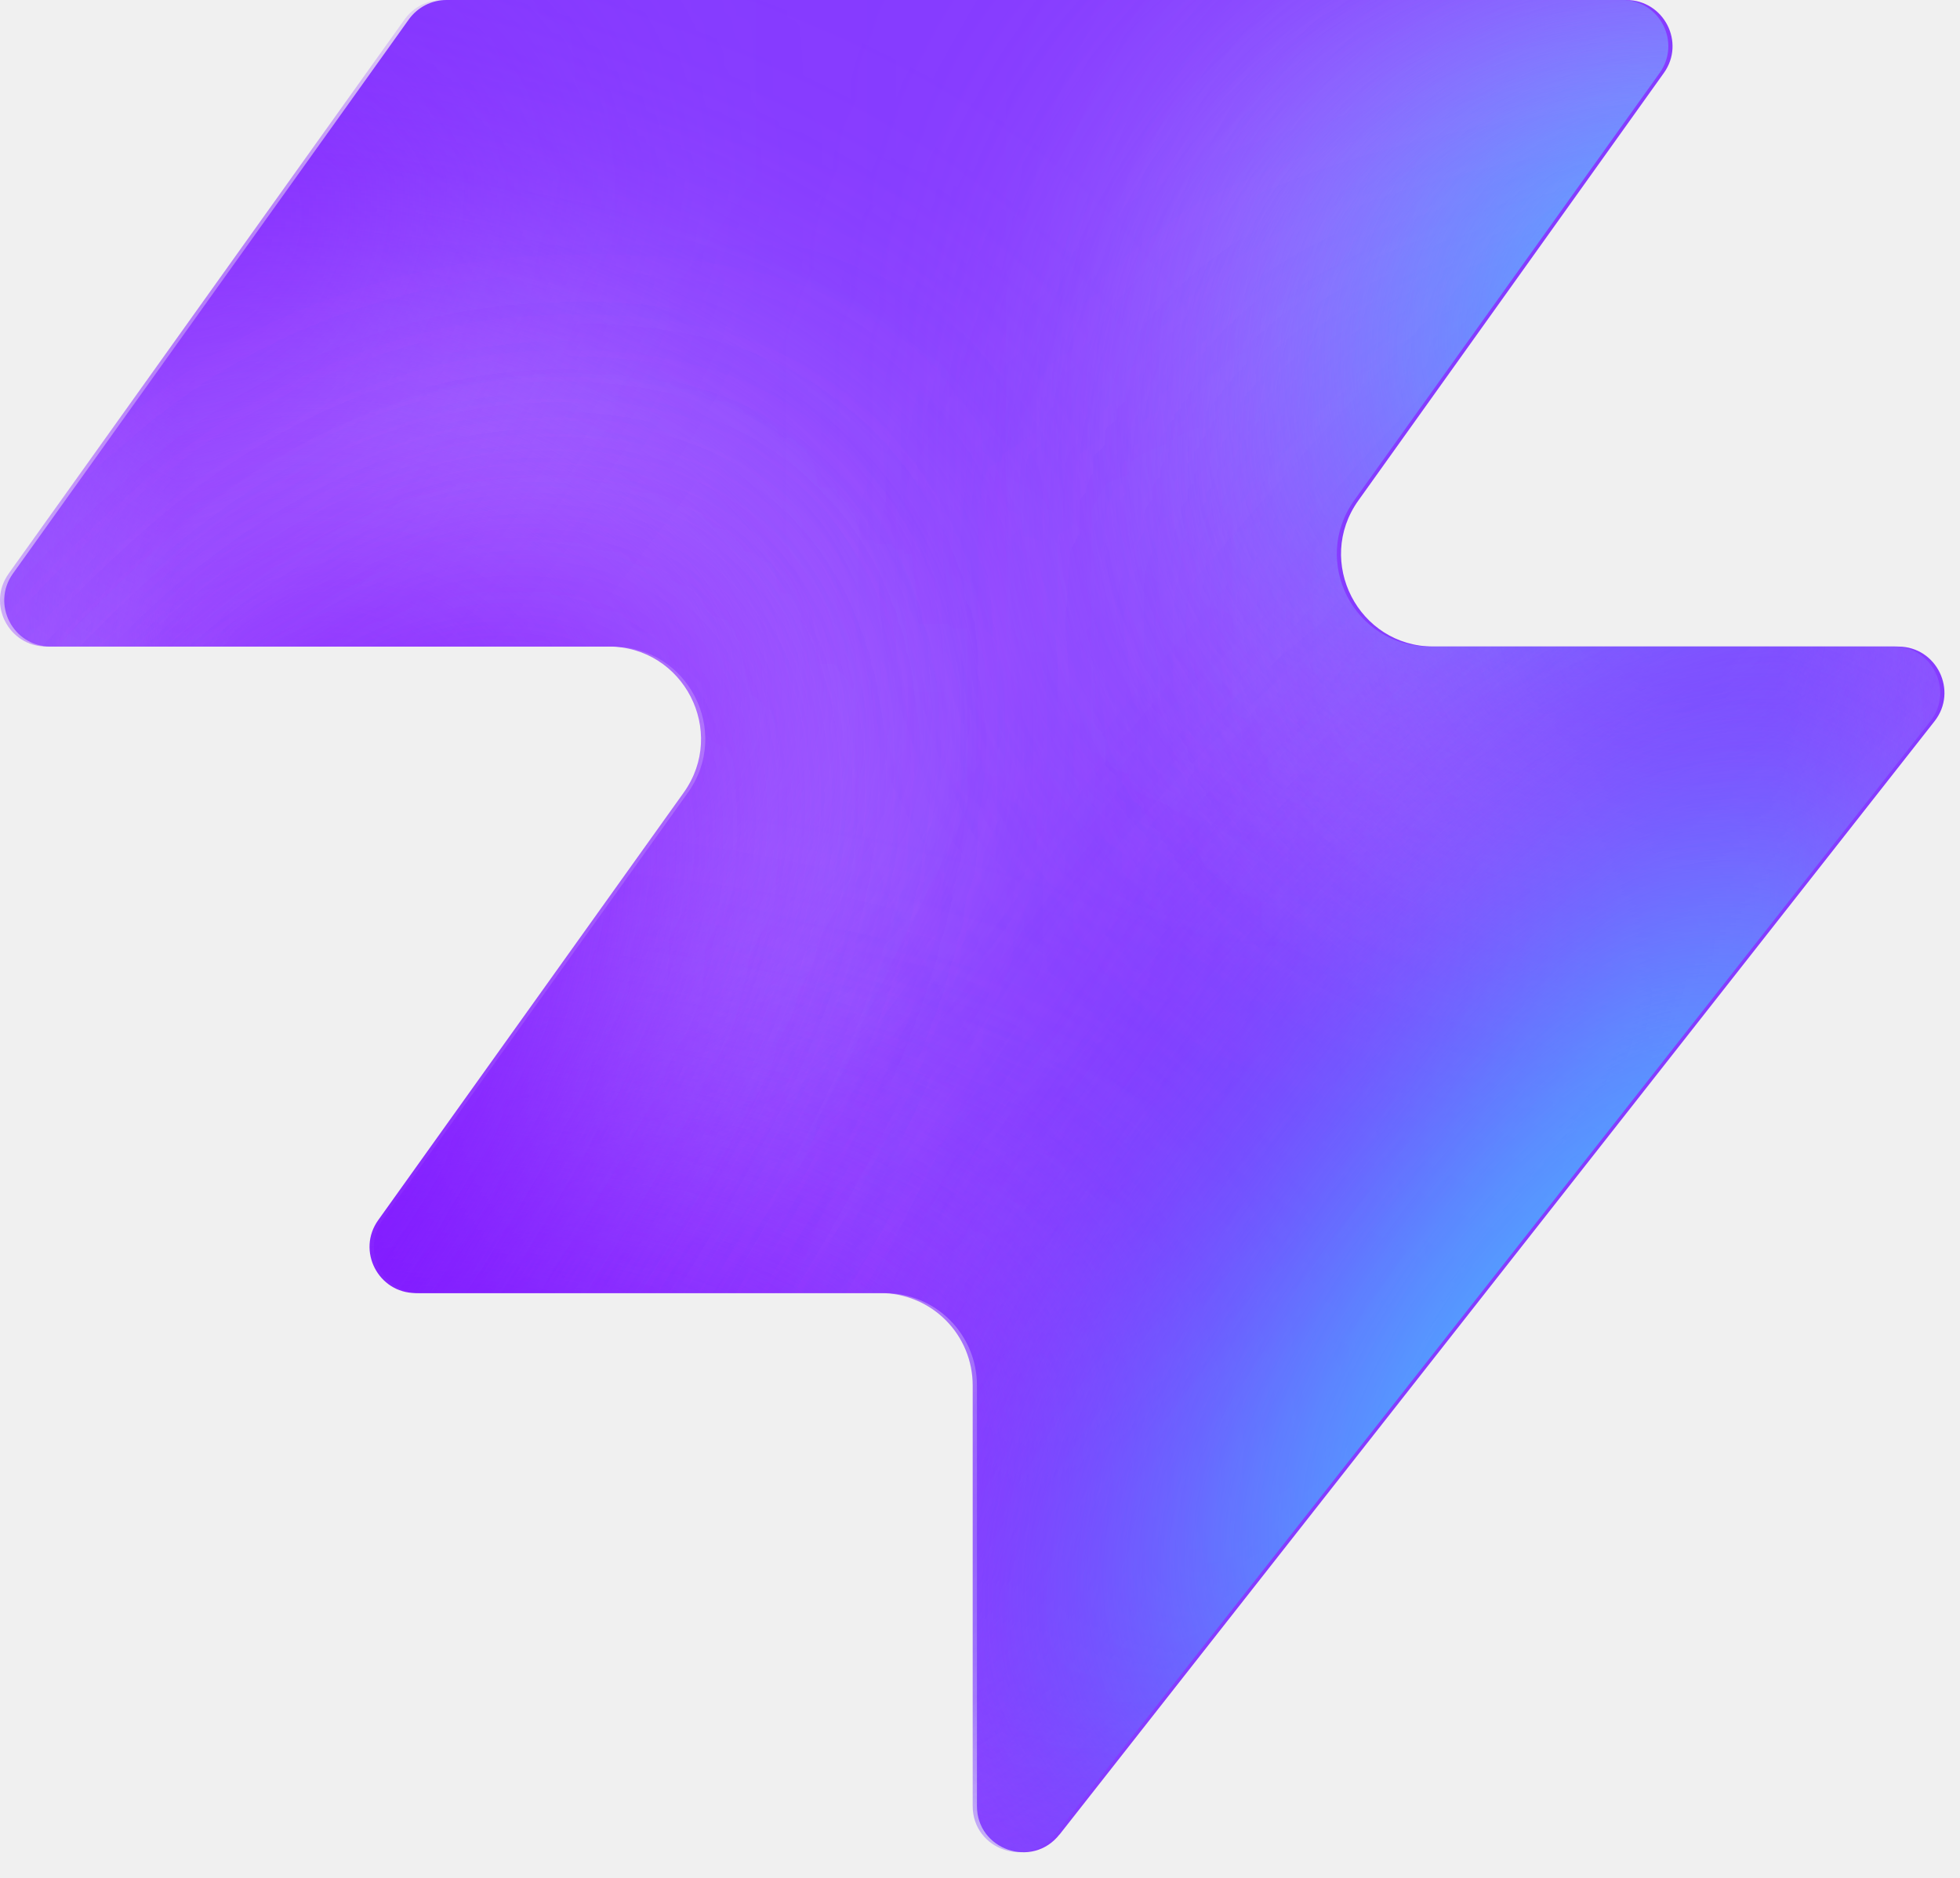
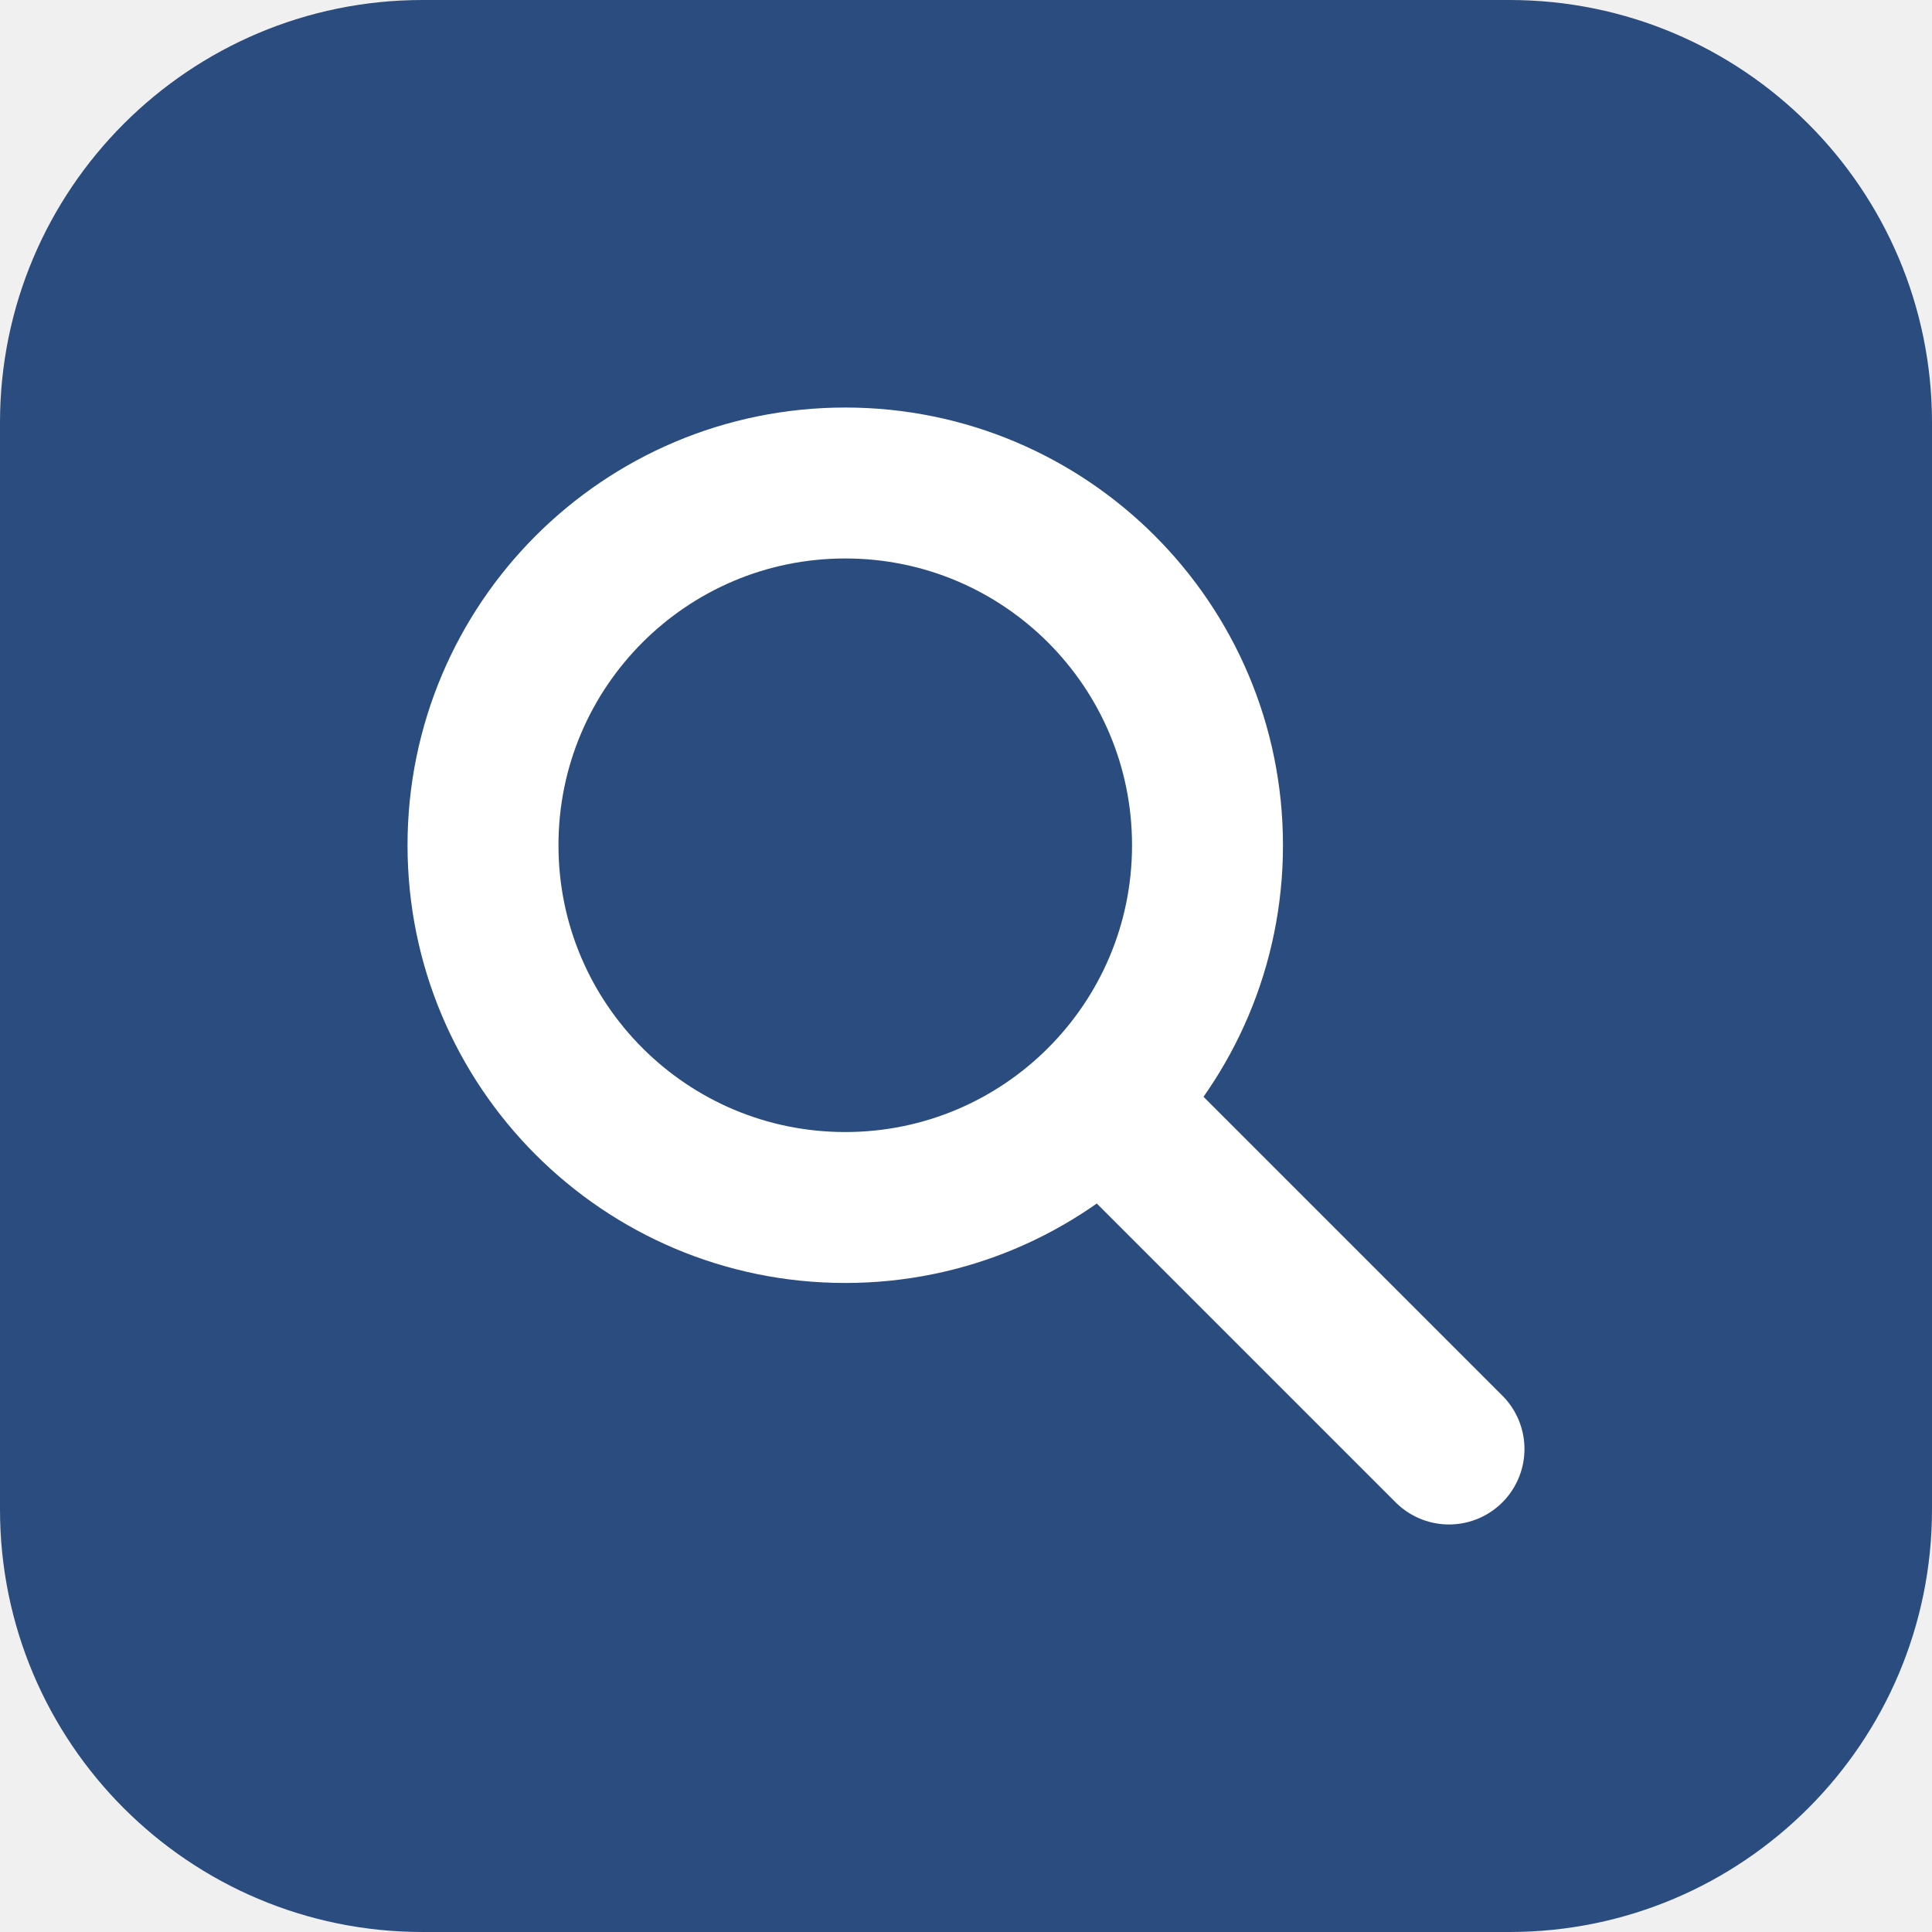
- <svg xmlns="http://www.w3.org/2000/svg" width="48" height="46" fill="none" viewBox="0 0 48 46">
-   <path fill="#863bff" d="M25.946 44.938c-.664.845-2.021.375-2.021-.698V33.937a2.26 2.26 0 0 0-2.262-2.262H10.287c-.92 0-1.456-1.04-.92-1.788l7.48-10.471c1.07-1.497 0-3.578-1.842-3.578H1.237c-.92 0-1.456-1.04-.92-1.788L10.013.474c.214-.297.556-.474.92-.474h28.894c.92 0 1.456 1.04.92 1.788l-7.48 10.471c-1.07 1.498 0 3.579 1.842 3.579h11.377c.943 0 1.473 1.088.89 1.83L25.947 44.94z" style="fill:#863bff;fill:color(display-p3 .525 .23 1);fill-opacity:1" />
-   <mask id="a" width="48" height="46" x="0" y="0" maskUnits="userSpaceOnUse" style="mask-type:alpha">
-     <path fill="#000" d="M25.842 44.938c-.664.844-2.021.375-2.021-.698V33.937a2.26 2.26 0 0 0-2.262-2.262H10.183c-.92 0-1.456-1.04-.92-1.788l7.48-10.471c1.07-1.498 0-3.579-1.842-3.579H1.133c-.92 0-1.456-1.04-.92-1.787L9.91.473c.214-.297.556-.474.92-.474h28.894c.92 0 1.456 1.04.92 1.788l-7.48 10.471c-1.07 1.498 0 3.578 1.842 3.578h11.377c.943 0 1.473 1.088.89 1.832L25.843 44.94z" style="fill:#000;fill-opacity:1" />
-   </mask>
-   <g mask="url(#a)">
-     <g filter="url(#b)">
-       <ellipse cx="5.508" cy="14.704" fill="#ede6ff" rx="5.508" ry="14.704" style="fill:#ede6ff;fill:color(display-p3 .927 .903 1);fill-opacity:1" transform="matrix(.00324 1 1 -.00324 -4.47 31.516)" />
-     </g>
-     <g filter="url(#c)">
-       <ellipse cx="10.399" cy="29.851" fill="#ede6ff" rx="10.399" ry="29.851" style="fill:#ede6ff;fill:color(display-p3 .927 .903 1);fill-opacity:1" transform="matrix(.00324 1 1 -.00324 -39.328 7.883)" />
-     </g>
-     <g filter="url(#d)">
-       <ellipse cx="5.508" cy="30.487" fill="#7e14ff" rx="5.508" ry="30.487" style="fill:#7e14ff;fill:color(display-p3 .492 .077 1);fill-opacity:1" transform="rotate(89.814 -25.913 -14.639)scale(1 -1)" />
-     </g>
-     <g filter="url(#e)">
-       <ellipse cx="5.508" cy="30.599" fill="#7e14ff" rx="5.508" ry="30.599" style="fill:#7e14ff;fill:color(display-p3 .492 .077 1);fill-opacity:1" transform="rotate(89.814 -32.644 -3.334)scale(1 -1)" />
-     </g>
-     <g filter="url(#f)">
-       <ellipse cx="5.508" cy="30.599" fill="#7e14ff" rx="5.508" ry="30.599" style="fill:#7e14ff;fill:color(display-p3 .492 .077 1);fill-opacity:1" transform="matrix(.00324 1 1 -.00324 -34.34 30.47)" />
-     </g>
-     <g filter="url(#g)">
-       <ellipse cx="14.072" cy="22.078" fill="#ede6ff" rx="14.072" ry="22.078" style="fill:#ede6ff;fill:color(display-p3 .927 .903 1);fill-opacity:1" transform="rotate(93.35 24.506 48.493)scale(-1 1)" />
-     </g>
-     <g filter="url(#h)">
-       <ellipse cx="3.47" cy="21.501" fill="#7e14ff" rx="3.47" ry="21.501" style="fill:#7e14ff;fill:color(display-p3 .492 .077 1);fill-opacity:1" transform="rotate(89.009 28.708 47.59)scale(-1 1)" />
-     </g>
-     <g filter="url(#i)">
-       <ellipse cx="3.47" cy="21.501" fill="#7e14ff" rx="3.47" ry="21.501" style="fill:#7e14ff;fill:color(display-p3 .492 .077 1);fill-opacity:1" transform="rotate(89.009 28.708 47.59)scale(-1 1)" />
-     </g>
-     <g filter="url(#j)">
-       <ellipse cx=".387" cy="8.972" fill="#7e14ff" rx="4.407" ry="29.108" style="fill:#7e14ff;fill:color(display-p3 .492 .077 1);fill-opacity:1" transform="rotate(39.51 .387 8.972)" />
-     </g>
-     <g filter="url(#k)">
-       <ellipse cx="47.523" cy="-6.092" fill="#7e14ff" rx="4.407" ry="29.108" style="fill:#7e14ff;fill:color(display-p3 .492 .077 1);fill-opacity:1" transform="rotate(37.892 47.523 -6.092)" />
-     </g>
-     <g filter="url(#l)">
-       <ellipse cx="41.412" cy="6.333" fill="#47bfff" rx="5.971" ry="9.665" style="fill:#47bfff;fill:color(display-p3 .28 .748 1);fill-opacity:1" transform="rotate(37.892 41.412 6.333)" />
-     </g>
-     <g filter="url(#m)">
-       <ellipse cx="-1.879" cy="38.332" fill="#7e14ff" rx="4.407" ry="29.108" style="fill:#7e14ff;fill:color(display-p3 .492 .077 1);fill-opacity:1" transform="rotate(37.892 -1.88 38.332)" />
-     </g>
-     <g filter="url(#n)">
-       <ellipse cx="-1.879" cy="38.332" fill="#7e14ff" rx="4.407" ry="29.108" style="fill:#7e14ff;fill:color(display-p3 .492 .077 1);fill-opacity:1" transform="rotate(37.892 -1.88 38.332)" />
-     </g>
-     <g filter="url(#o)">
-       <ellipse cx="35.651" cy="29.907" fill="#7e14ff" rx="4.407" ry="29.108" style="fill:#7e14ff;fill:color(display-p3 .492 .077 1);fill-opacity:1" transform="rotate(37.892 35.651 29.907)" />
-     </g>
-     <g filter="url(#p)">
-       <ellipse cx="38.418" cy="32.4" fill="#47bfff" rx="5.971" ry="15.297" style="fill:#47bfff;fill:color(display-p3 .28 .748 1);fill-opacity:1" transform="rotate(37.892 38.418 32.4)" />
-     </g>
-   </g>
-   <defs>
-     <filter id="b" width="60.045" height="41.654" x="-19.77" y="16.149" color-interpolation-filters="sRGB" filterUnits="userSpaceOnUse">
-       <feFlood flood-opacity="0" result="BackgroundImageFix" />
-       <feBlend in="SourceGraphic" in2="BackgroundImageFix" result="shape" />
-       <feGaussianBlur result="effect1_foregroundBlur_2002_17158" stdDeviation="7.659" />
-     </filter>
-     <filter id="c" width="90.34" height="51.437" x="-54.613" y="-7.533" color-interpolation-filters="sRGB" filterUnits="userSpaceOnUse">
-       <feFlood flood-opacity="0" result="BackgroundImageFix" />
-       <feBlend in="SourceGraphic" in2="BackgroundImageFix" result="shape" />
-       <feGaussianBlur result="effect1_foregroundBlur_2002_17158" stdDeviation="7.659" />
-     </filter>
-     <filter id="d" width="79.355" height="29.4" x="-49.64" y="2.03" color-interpolation-filters="sRGB" filterUnits="userSpaceOnUse">
-       <feFlood flood-opacity="0" result="BackgroundImageFix" />
-       <feBlend in="SourceGraphic" in2="BackgroundImageFix" result="shape" />
-       <feGaussianBlur result="effect1_foregroundBlur_2002_17158" stdDeviation="4.596" />
-     </filter>
-     <filter id="e" width="79.579" height="29.4" x="-45.045" y="20.029" color-interpolation-filters="sRGB" filterUnits="userSpaceOnUse">
-       <feFlood flood-opacity="0" result="BackgroundImageFix" />
-       <feBlend in="SourceGraphic" in2="BackgroundImageFix" result="shape" />
-       <feGaussianBlur result="effect1_foregroundBlur_2002_17158" stdDeviation="4.596" />
-     </filter>
-     <filter id="f" width="79.579" height="29.4" x="-43.513" y="21.178" color-interpolation-filters="sRGB" filterUnits="userSpaceOnUse">
-       <feFlood flood-opacity="0" result="BackgroundImageFix" />
-       <feBlend in="SourceGraphic" in2="BackgroundImageFix" result="shape" />
-       <feGaussianBlur result="effect1_foregroundBlur_2002_17158" stdDeviation="4.596" />
-     </filter>
-     <filter id="g" width="74.749" height="58.852" x="15.756" y="-17.901" color-interpolation-filters="sRGB" filterUnits="userSpaceOnUse">
-       <feFlood flood-opacity="0" result="BackgroundImageFix" />
-       <feBlend in="SourceGraphic" in2="BackgroundImageFix" result="shape" />
-       <feGaussianBlur result="effect1_foregroundBlur_2002_17158" stdDeviation="7.659" />
-     </filter>
-     <filter id="h" width="61.377" height="25.362" x="23.548" y="2.284" color-interpolation-filters="sRGB" filterUnits="userSpaceOnUse">
-       <feFlood flood-opacity="0" result="BackgroundImageFix" />
-       <feBlend in="SourceGraphic" in2="BackgroundImageFix" result="shape" />
-       <feGaussianBlur result="effect1_foregroundBlur_2002_17158" stdDeviation="4.596" />
-     </filter>
-     <filter id="i" width="61.377" height="25.362" x="23.548" y="2.284" color-interpolation-filters="sRGB" filterUnits="userSpaceOnUse">
-       <feFlood flood-opacity="0" result="BackgroundImageFix" />
-       <feBlend in="SourceGraphic" in2="BackgroundImageFix" result="shape" />
-       <feGaussianBlur result="effect1_foregroundBlur_2002_17158" stdDeviation="4.596" />
-     </filter>
-     <filter id="j" width="56.045" height="63.649" x="-27.636" y="-22.853" color-interpolation-filters="sRGB" filterUnits="userSpaceOnUse">
-       <feFlood flood-opacity="0" result="BackgroundImageFix" />
-       <feBlend in="SourceGraphic" in2="BackgroundImageFix" result="shape" />
-       <feGaussianBlur result="effect1_foregroundBlur_2002_17158" stdDeviation="4.596" />
-     </filter>
-     <filter id="k" width="54.814" height="64.646" x="20.116" y="-38.415" color-interpolation-filters="sRGB" filterUnits="userSpaceOnUse">
-       <feFlood flood-opacity="0" result="BackgroundImageFix" />
-       <feBlend in="SourceGraphic" in2="BackgroundImageFix" result="shape" />
-       <feGaussianBlur result="effect1_foregroundBlur_2002_17158" stdDeviation="4.596" />
-     </filter>
-     <filter id="l" width="33.541" height="35.313" x="24.641" y="-11.323" color-interpolation-filters="sRGB" filterUnits="userSpaceOnUse">
-       <feFlood flood-opacity="0" result="BackgroundImageFix" />
-       <feBlend in="SourceGraphic" in2="BackgroundImageFix" result="shape" />
-       <feGaussianBlur result="effect1_foregroundBlur_2002_17158" stdDeviation="4.596" />
-     </filter>
-     <filter id="m" width="54.814" height="64.646" x="-29.286" y="6.009" color-interpolation-filters="sRGB" filterUnits="userSpaceOnUse">
-       <feFlood flood-opacity="0" result="BackgroundImageFix" />
-       <feBlend in="SourceGraphic" in2="BackgroundImageFix" result="shape" />
-       <feGaussianBlur result="effect1_foregroundBlur_2002_17158" stdDeviation="4.596" />
-     </filter>
-     <filter id="n" width="54.814" height="64.646" x="-29.286" y="6.009" color-interpolation-filters="sRGB" filterUnits="userSpaceOnUse">
-       <feFlood flood-opacity="0" result="BackgroundImageFix" />
-       <feBlend in="SourceGraphic" in2="BackgroundImageFix" result="shape" />
-       <feGaussianBlur result="effect1_foregroundBlur_2002_17158" stdDeviation="4.596" />
-     </filter>
-     <filter id="o" width="54.814" height="64.646" x="8.244" y="-2.416" color-interpolation-filters="sRGB" filterUnits="userSpaceOnUse">
-       <feFlood flood-opacity="0" result="BackgroundImageFix" />
-       <feBlend in="SourceGraphic" in2="BackgroundImageFix" result="shape" />
-       <feGaussianBlur result="effect1_foregroundBlur_2002_17158" stdDeviation="4.596" />
-     </filter>
-     <filter id="p" width="39.409" height="43.623" x="18.713" y="10.588" color-interpolation-filters="sRGB" filterUnits="userSpaceOnUse">
-       <feFlood flood-opacity="0" result="BackgroundImageFix" />
-       <feBlend in="SourceGraphic" in2="BackgroundImageFix" result="shape" />
-       <feGaussianBlur result="effect1_foregroundBlur_2002_17158" stdDeviation="4.596" />
-     </filter>
-   </defs>
+ <svg xmlns="http://www.w3.org/2000/svg" viewBox="0 0 64 64">
+   <rect width="64" height="64" rx="14" fill="#2b4c7e" />
+   <circle cx="28" cy="28" r="12" fill="none" stroke="#ffffff" stroke-width="5" />
+   <line x1="37" y1="37" x2="48" y2="48" stroke="#ffffff" stroke-width="5" stroke-linecap="round" />
</svg>
